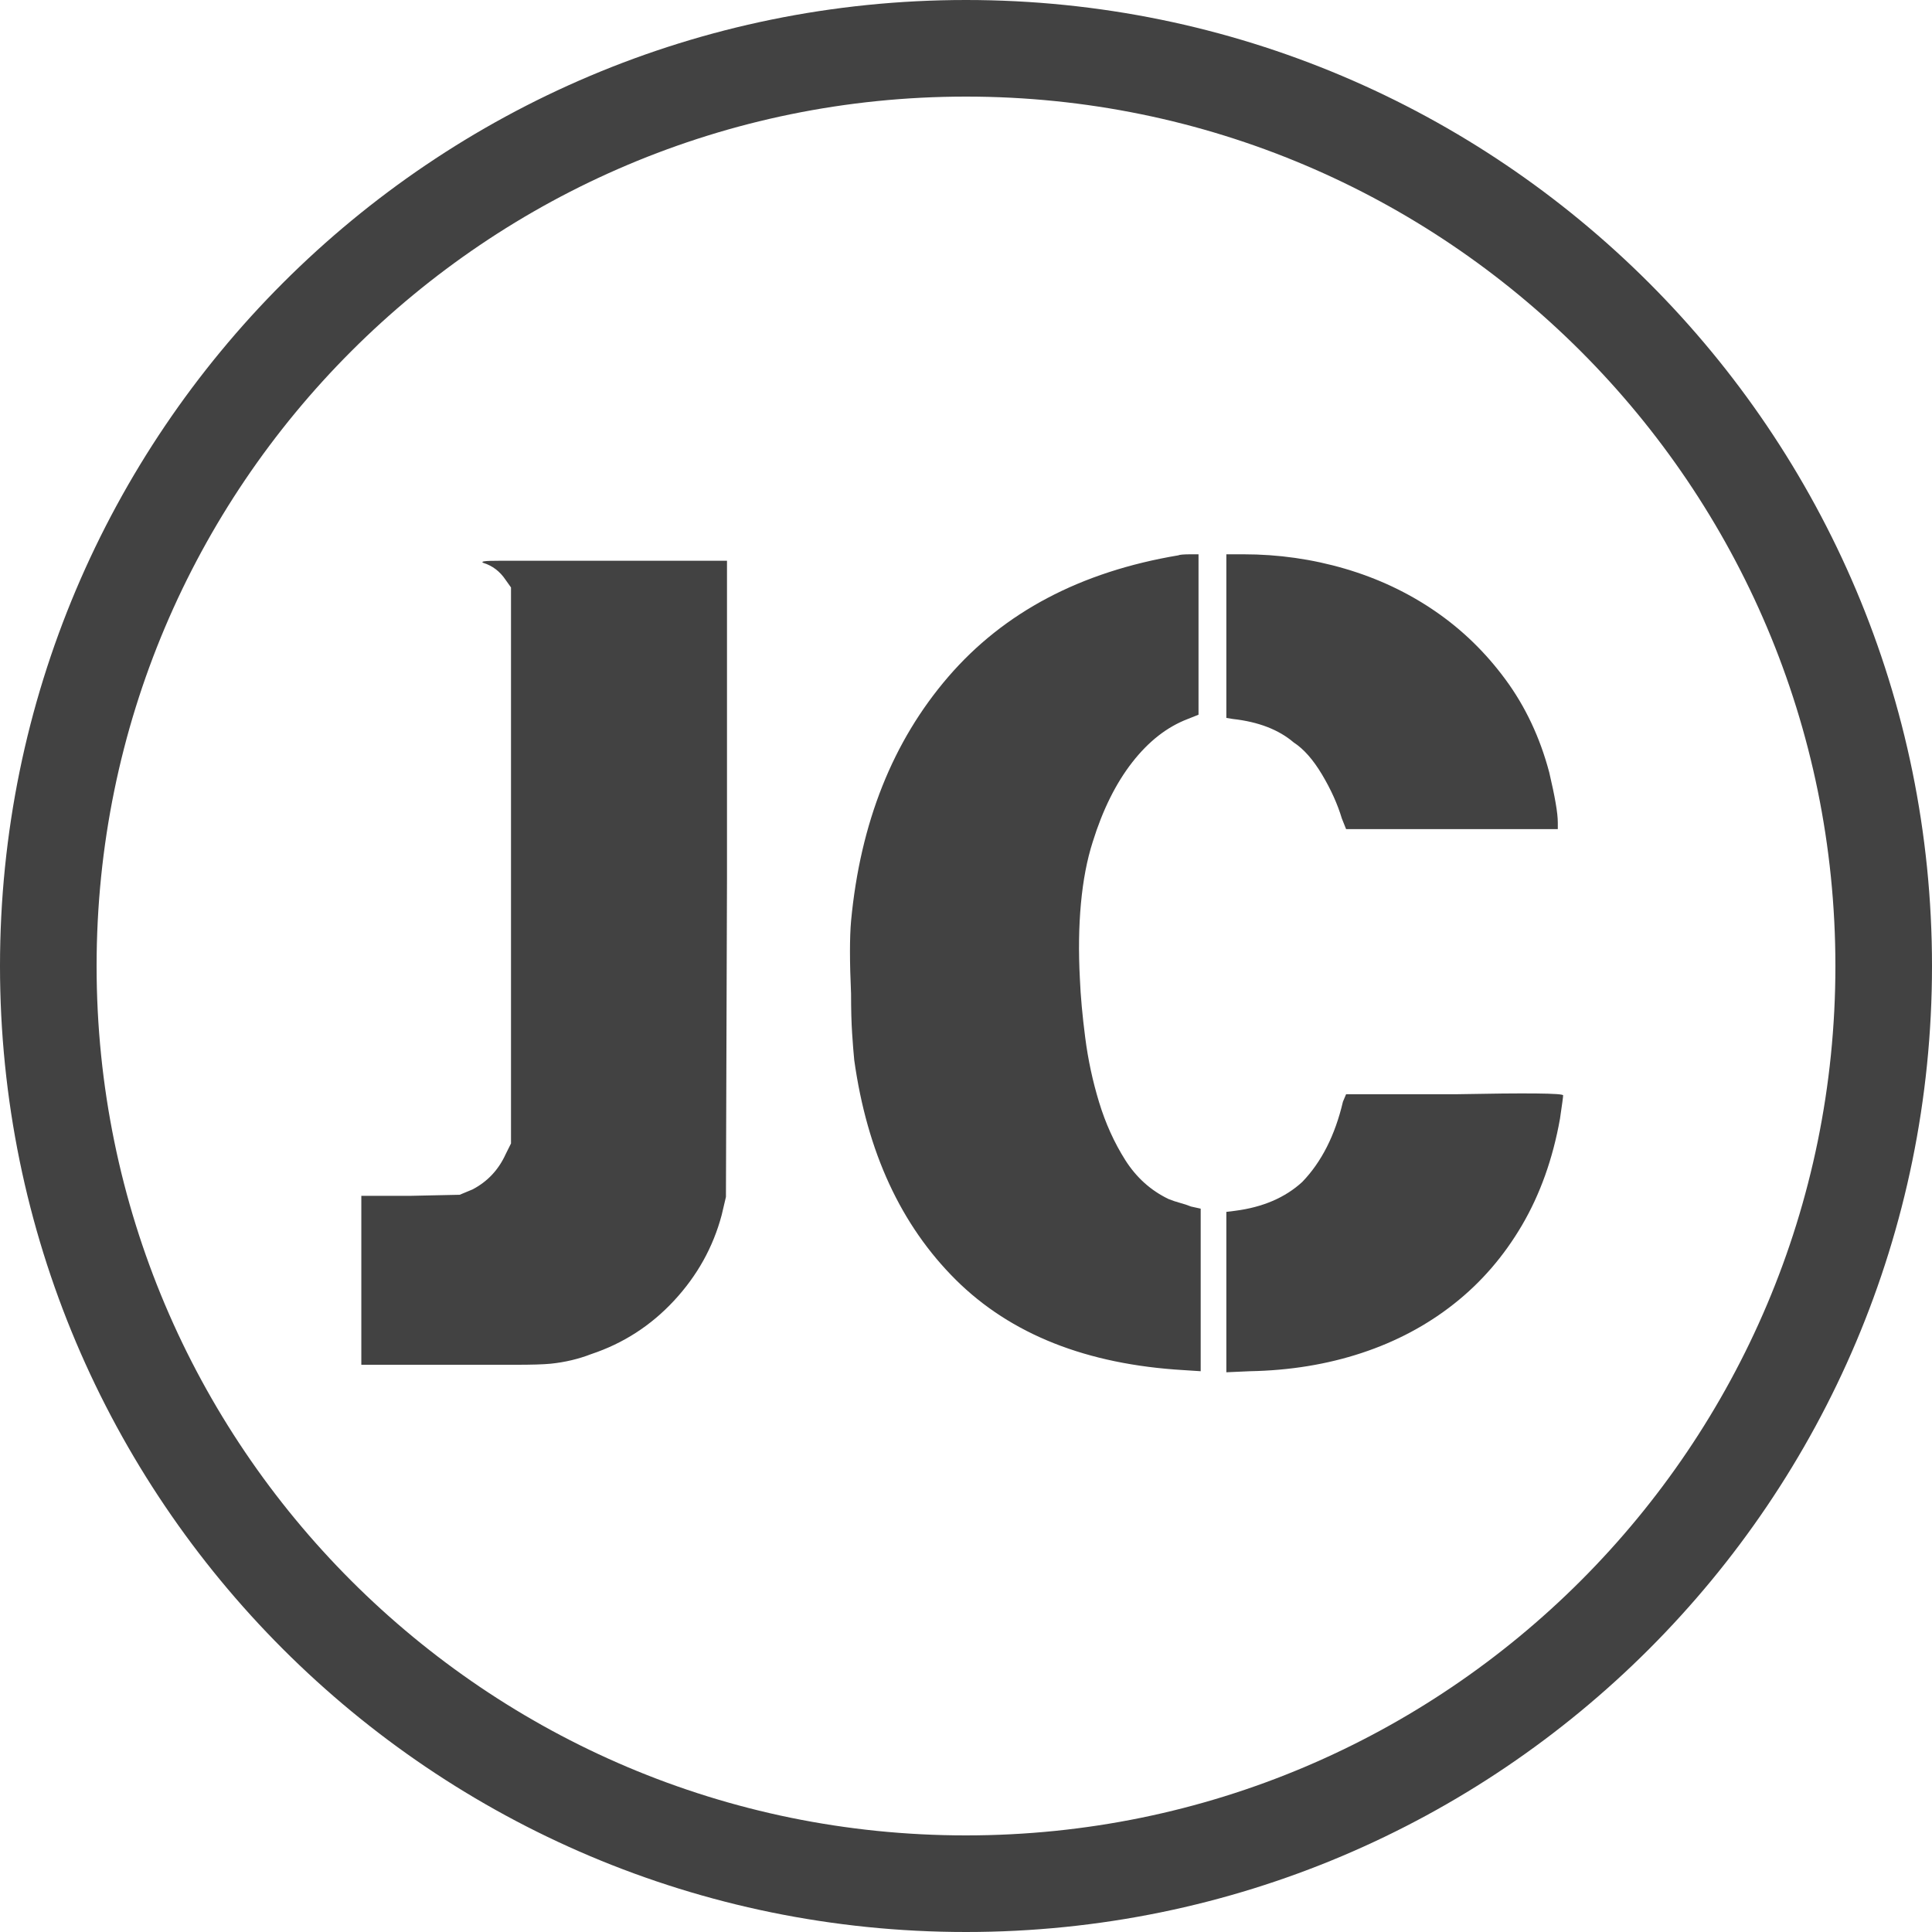
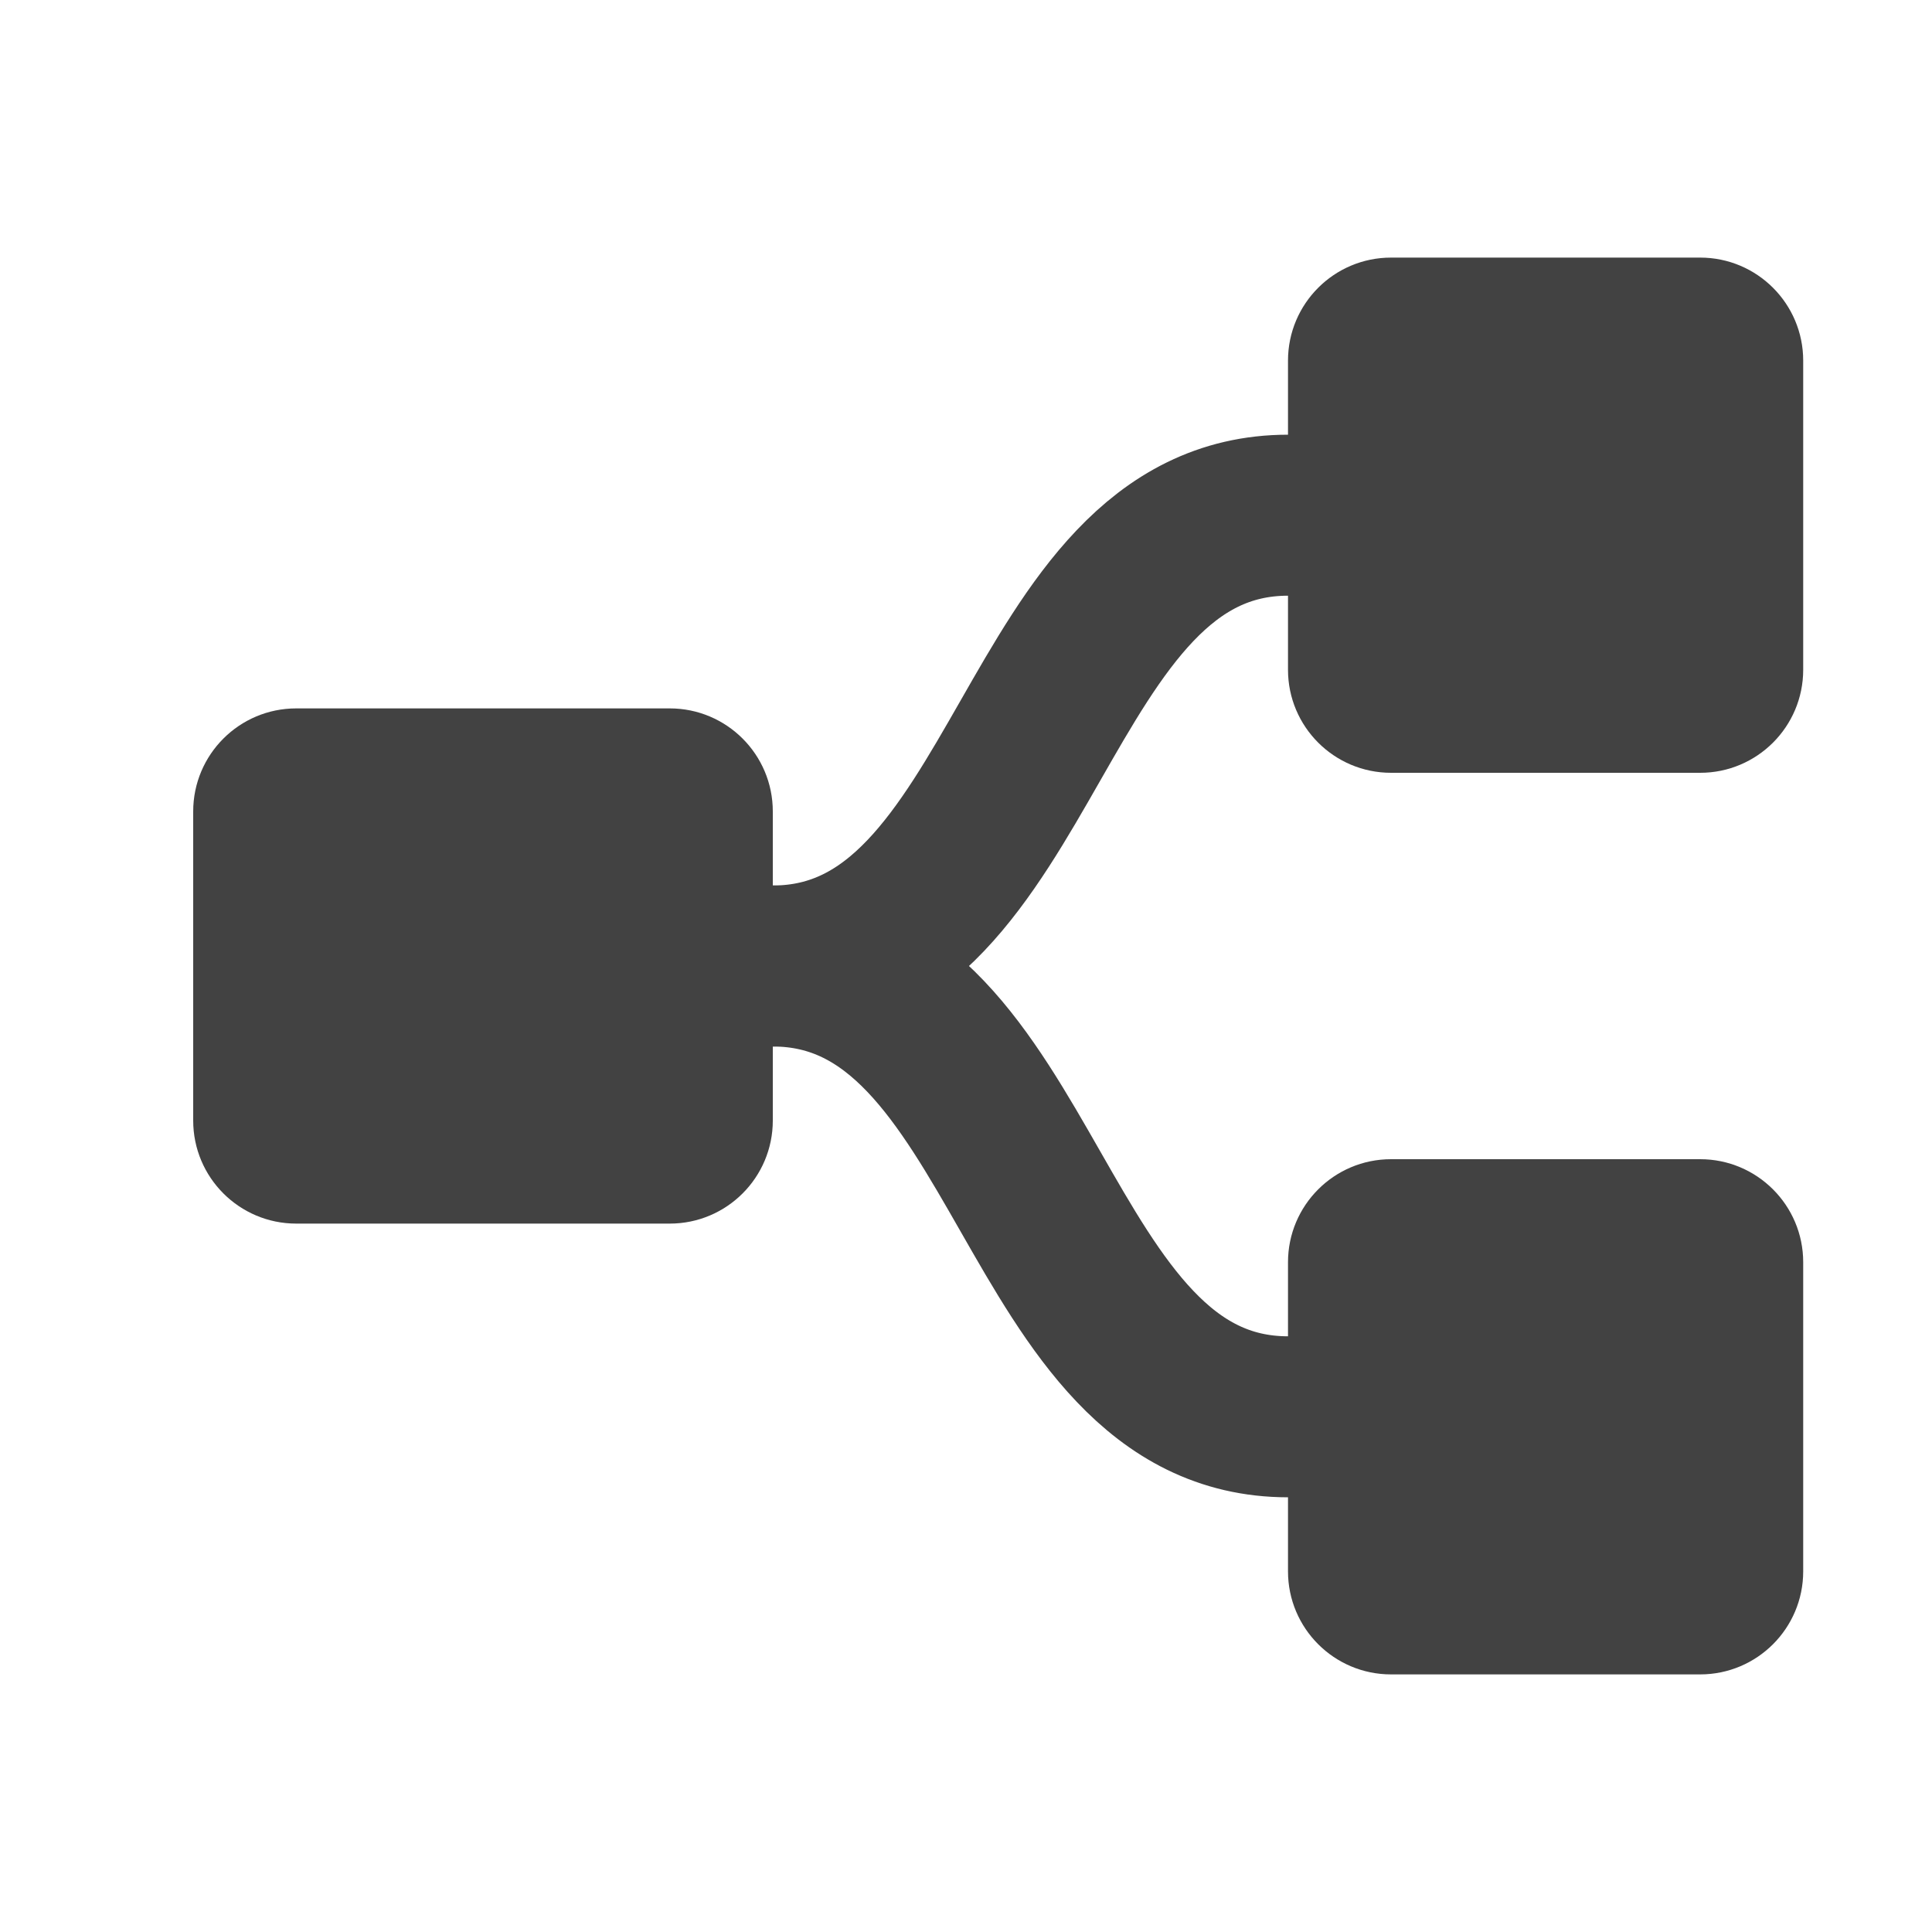
- <svg xmlns="http://www.w3.org/2000/svg" color="#424242" viewBox="0 0 600 600" version="1.0">
-   <defs>
-     <clipPath id="a">
-       <path d="M300 0C134.316 0 0 134.316 0 300s134.316 300 300 300 300-134.316 300-300S465.684 0 300 0Zm0 0" />
-     </clipPath>
-   </defs>
-   <g clip-path="url(#a)">
-     <path fill="none" d="M300 0C134.316 0 0 134.316 0 300s134.316 300 300 300 300-134.316 300-300S465.684 0 300 0Zm0 0" stroke="currentColor" stroke-width="60" />
-   </g>
-   <path d="M150.071 174.797c-.449-.218-.34-.379.328-.484.664-.113 2.438-.172 5.313-.172h70.062v98.61l-.328 98.968-1.328 5.64c-2.656 9.962-7.586 18.813-14.781 26.563-7.188 7.75-15.766 13.285-25.734 16.61-3.98 1.539-8.184 2.535-12.61 2.984-2.219.219-5.875.328-10.969.328h-47.812v-52.469h15.281l15.266-.328 3.984-1.656c4.656-2.437 8.086-6.086 10.297-10.953l1.656-3.328V182.438l-1.656-2.328c-1.773-2.656-4.094-4.426-6.969-5.313ZM380.852 172.141h5.313c10.844 0 21.36 1.496 31.547 4.484 10.187 2.993 19.484 7.368 27.89 13.125 8.414 5.75 15.723 12.836 21.922 21.25 6.196 8.407 10.735 18.04 13.61 28.891.882 3.762 1.546 6.918 1.984 9.469.445 2.543.672 4.586.672 6.125v2h-65.75l-1.328-3.328c-1.324-4.426-3.371-8.961-6.14-13.61-2.774-4.644-5.704-7.968-8.798-9.968-4.648-3.977-10.953-6.41-18.922-7.297l-2-.328Zm-14.937.328c.437-.219 1.765-.328 3.984-.328h2.313v49.813l-3.313 1.328c-6.418 2.437-12.172 6.922-17.265 13.453-5.094 6.531-9.188 14.777-12.282 24.734-1.773 5.531-2.992 11.899-3.656 19.094-.668 7.2-.777 15-.328 23.406.219 5.313.77 11.403 1.656 18.266a122.09 122.09 0 0 0 4.313 20.094c1.988 6.53 4.695 12.511 8.125 17.937 3.437 5.418 7.922 9.453 13.453 12.11a31.7 31.7 0 0 0 3.484 1.171c1.219.325 2.383.711 3.5 1.157l2.985.656v50.484l-5.313-.344c-30.105-1.773-53.683-11.12-70.734-28.046-17.043-16.938-27.559-39.688-31.547-68.25-.219-2.207-.438-4.973-.656-8.297-.22-3.32-.329-7.414-.329-12.282-.449-9.968-.449-17.492 0-22.578 2.875-30.55 12.942-55.843 30.204-75.875 17.27-20.039 41.07-32.61 71.406-37.703Zm51.14 169.688.985-2.328h33.875c22.351-.438 33.531-.32 33.531.343 0 .438-.328 2.871-.984 7.297-2.219 12.399-6.153 23.414-11.797 33.047-5.649 9.625-12.68 17.758-21.094 24.39-8.406 6.645-17.98 11.739-28.719 15.282-10.73 3.539-22.293 5.426-34.687 5.656l-7.313.328V376.36l2.657-.328c8.632-1.102 15.609-4.094 20.921-8.97 5.977-6.194 10.188-14.5 12.625-24.905Zm0 0" fill="currentColor" />
+ <svg xmlns="http://www.w3.org/2000/svg" color="#424242" viewBox="0 0 600 600" fill="none">
+   <path d="M240 300 C 320 300, 320 160, 400 160" stroke="currentColor" stroke-width="50" stroke-linecap="round" />
+   <path d="M240 300 C 320 300, 320 440, 400 440" stroke="currentColor" stroke-width="50" stroke-linecap="round" />
+   <rect x="60" y="220" width="180" height="160" rx="32" fill="currentColor" />
+   <rect x="400" y="80" width="160" height="160" rx="32" fill="currentColor" />
+   <rect x="400" y="360" width="160" height="160" rx="32" fill="currentColor" />
</svg>
